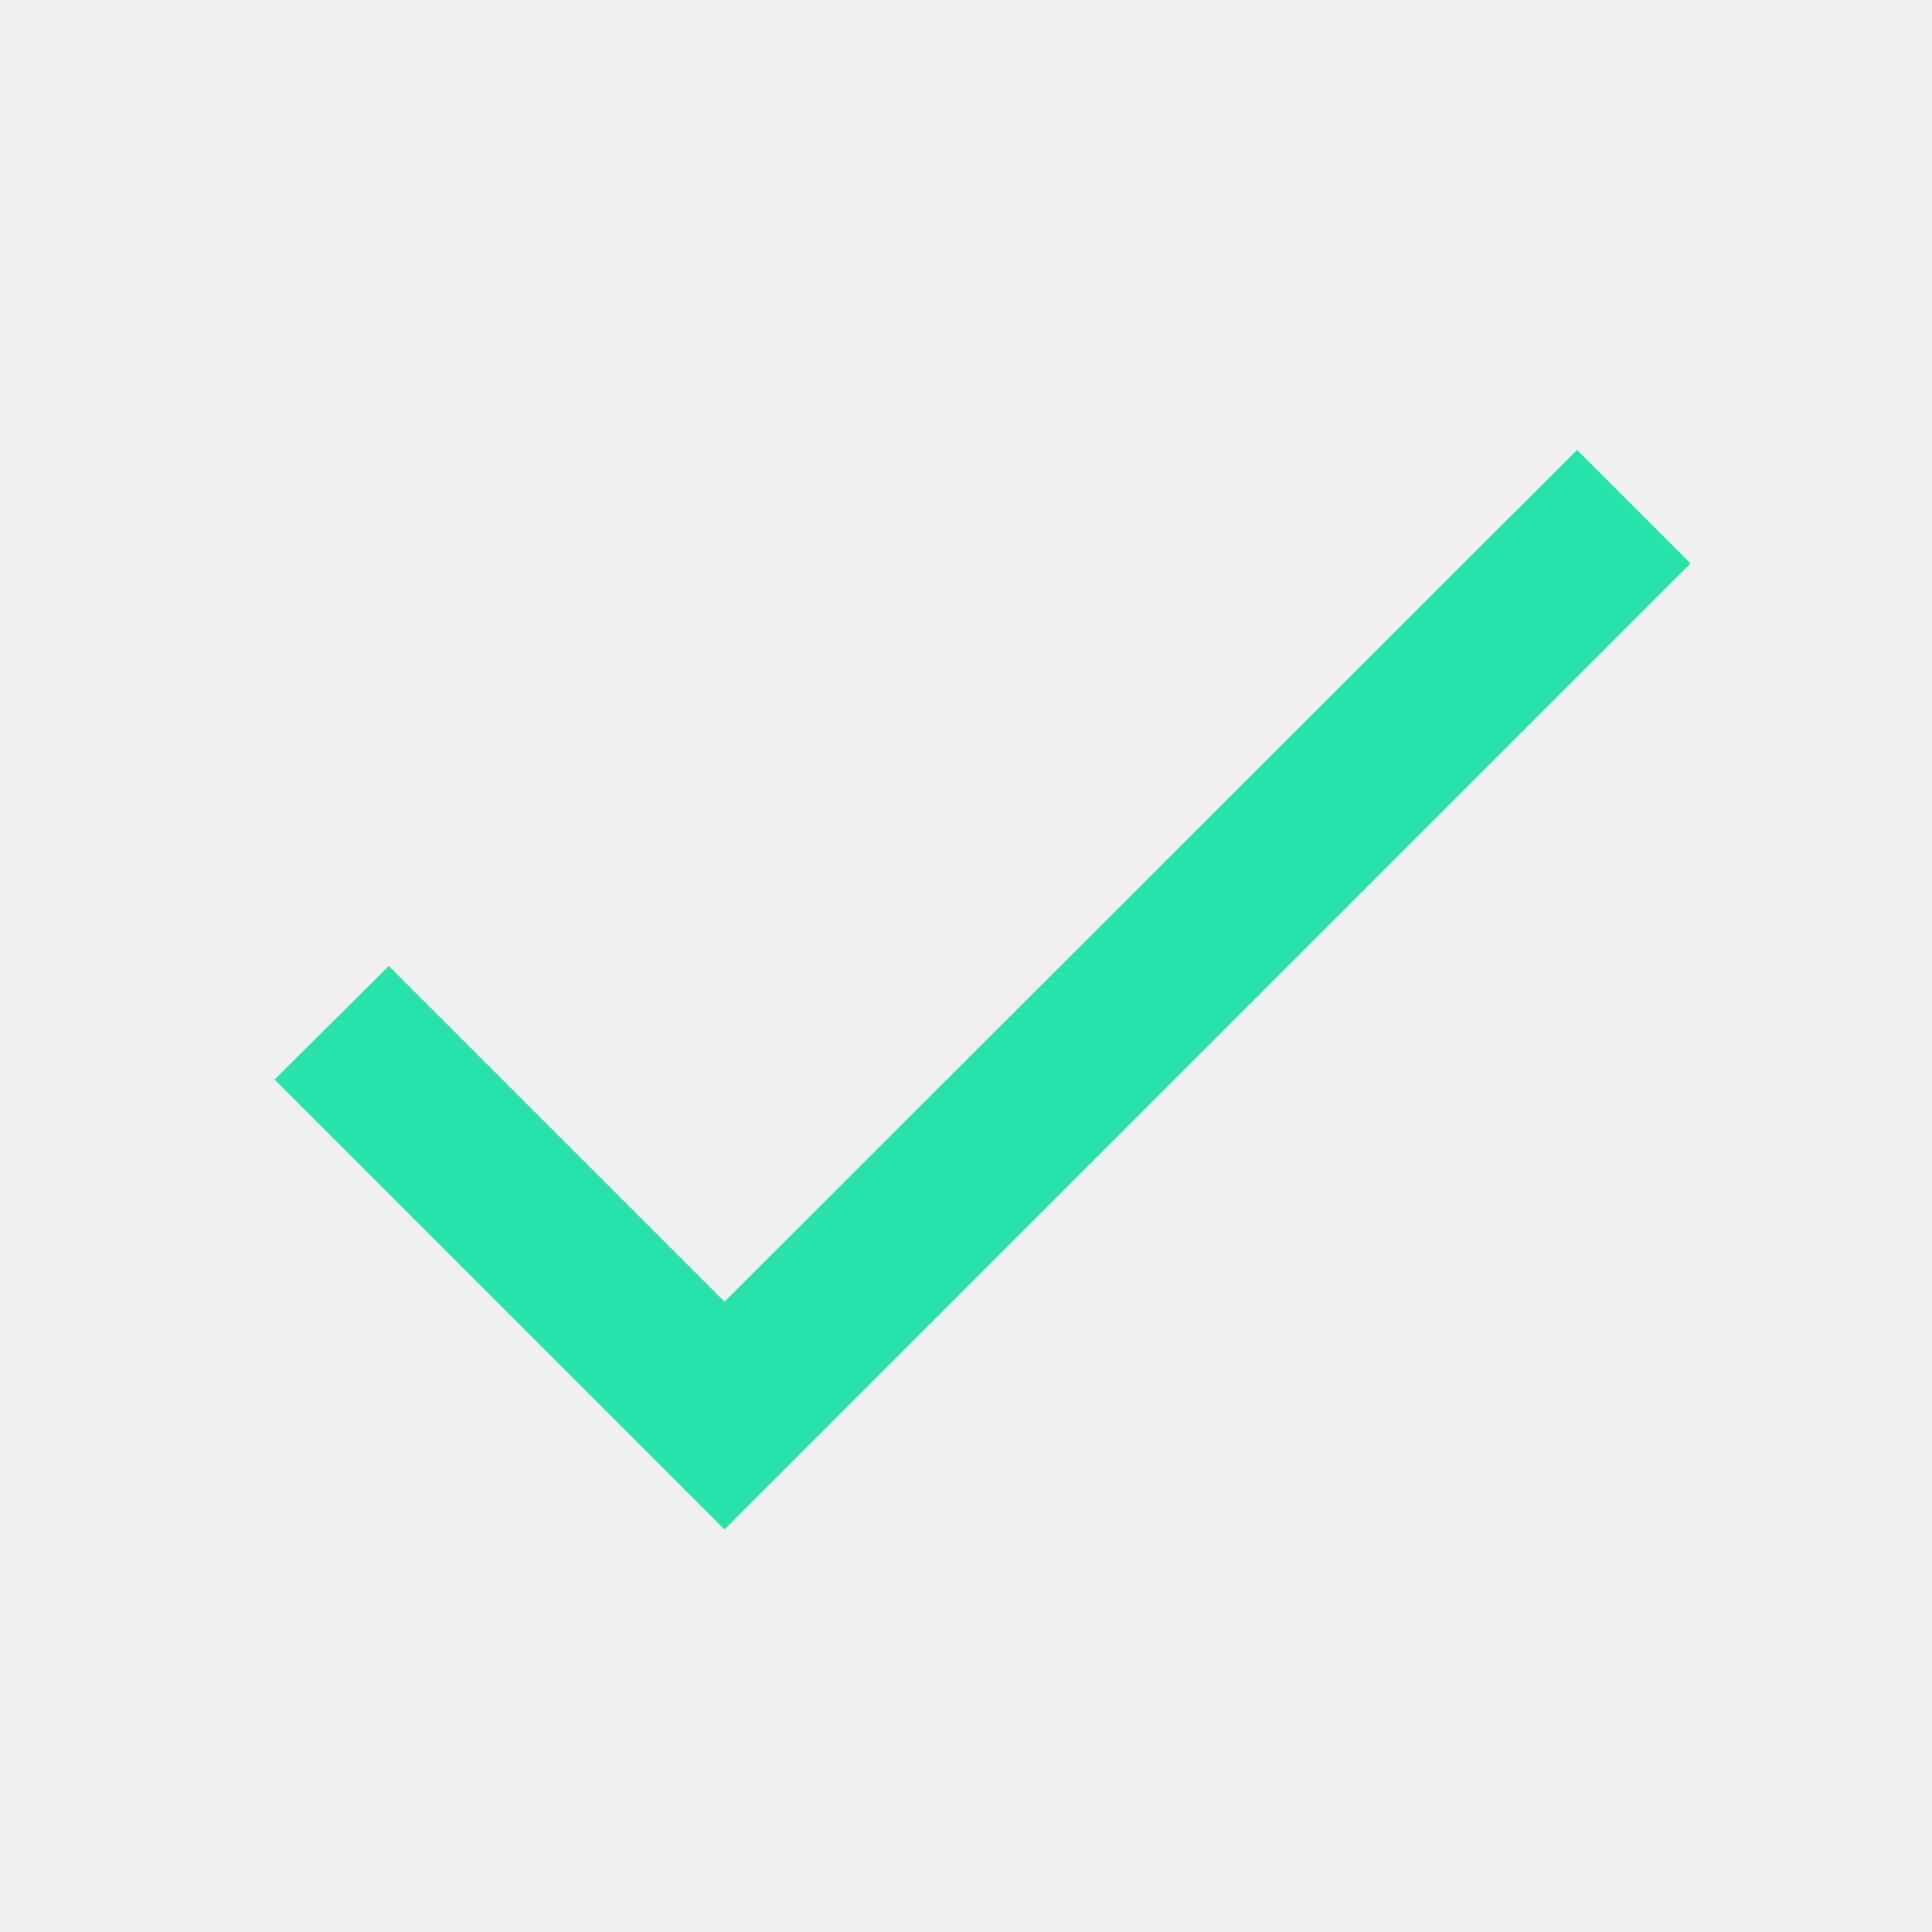
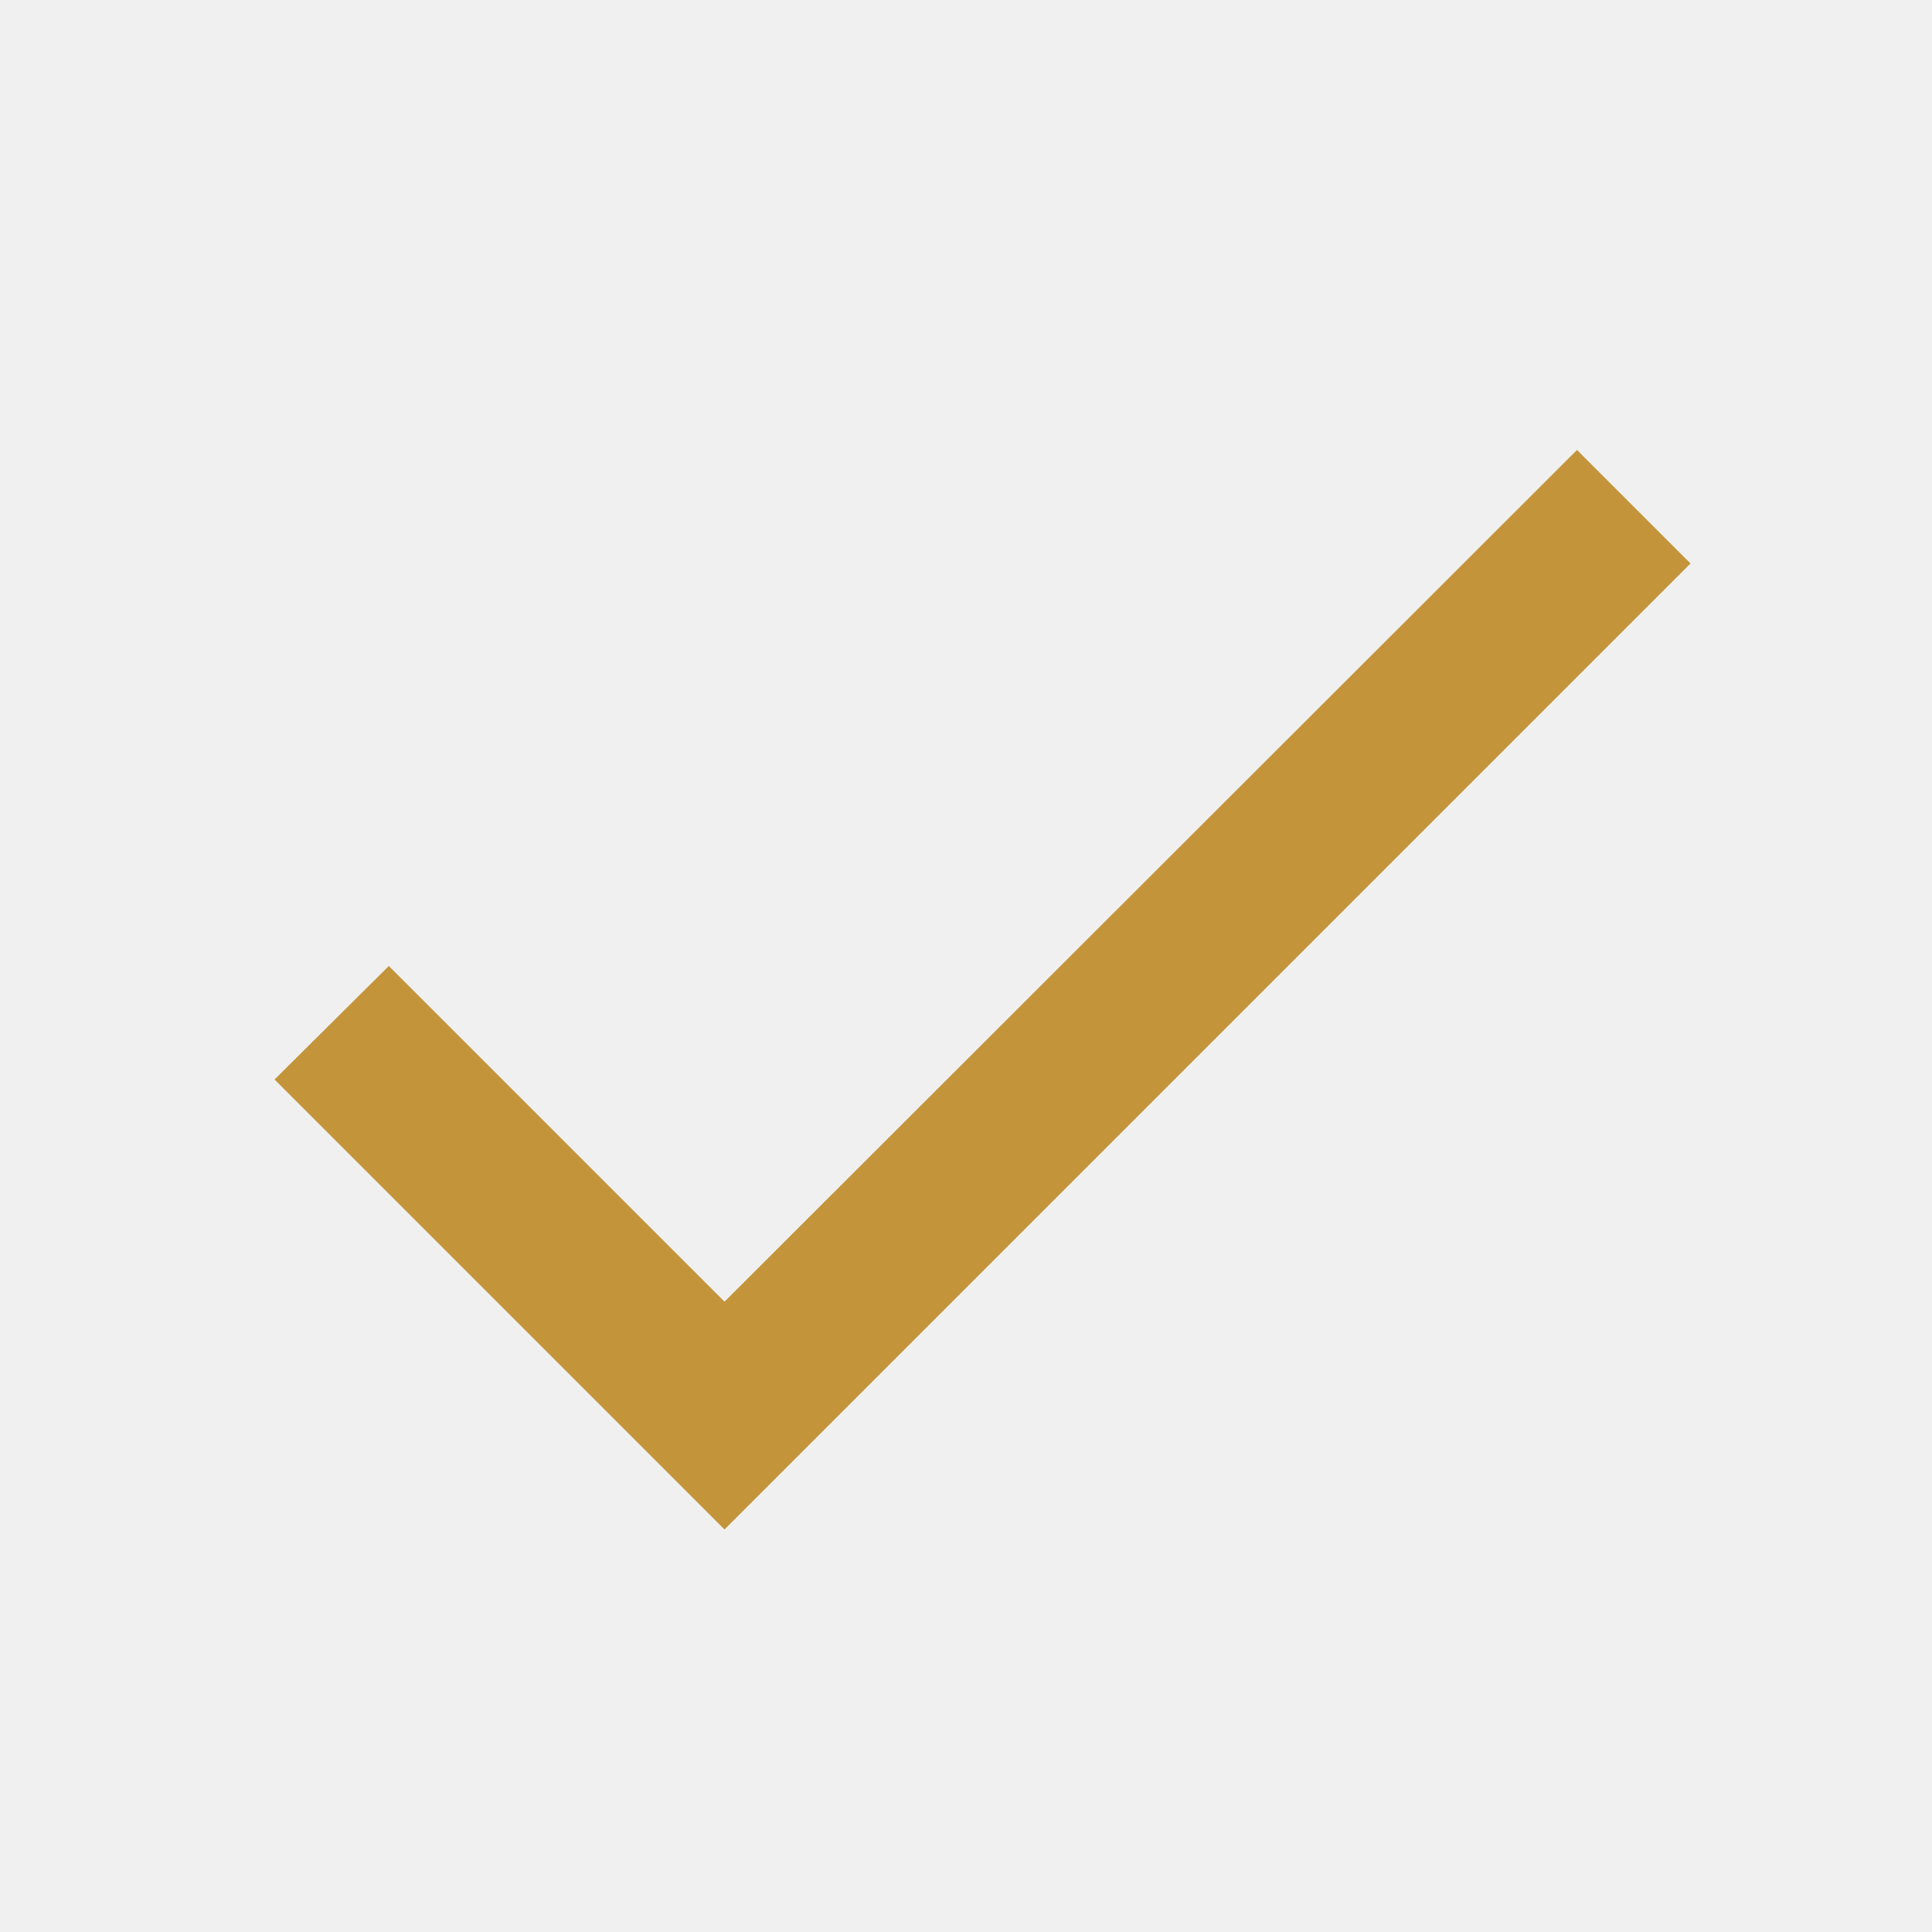
<svg xmlns="http://www.w3.org/2000/svg" width="20" height="20" viewBox="0 0 20 20" fill="none">
  <g clip-path="url(#clip0_751_846)">
-     <path d="M7.5 13.475L4.025 10L2.842 11.175L7.5 15.833L17.5 5.833L16.325 4.658L7.5 13.475Z" fill="#27E3AB" />
+     <path d="M7.5 13.475L4.025 10L2.842 11.175L7.5 15.833L17.5 5.833L16.325 4.658L7.5 13.475Z" fill="#c4943a" />
  </g>
  <defs>
    <clipPath id="clip0_751_846">
      <rect width="20" height="20" fill="white" />
    </clipPath>
  </defs>
</svg>
